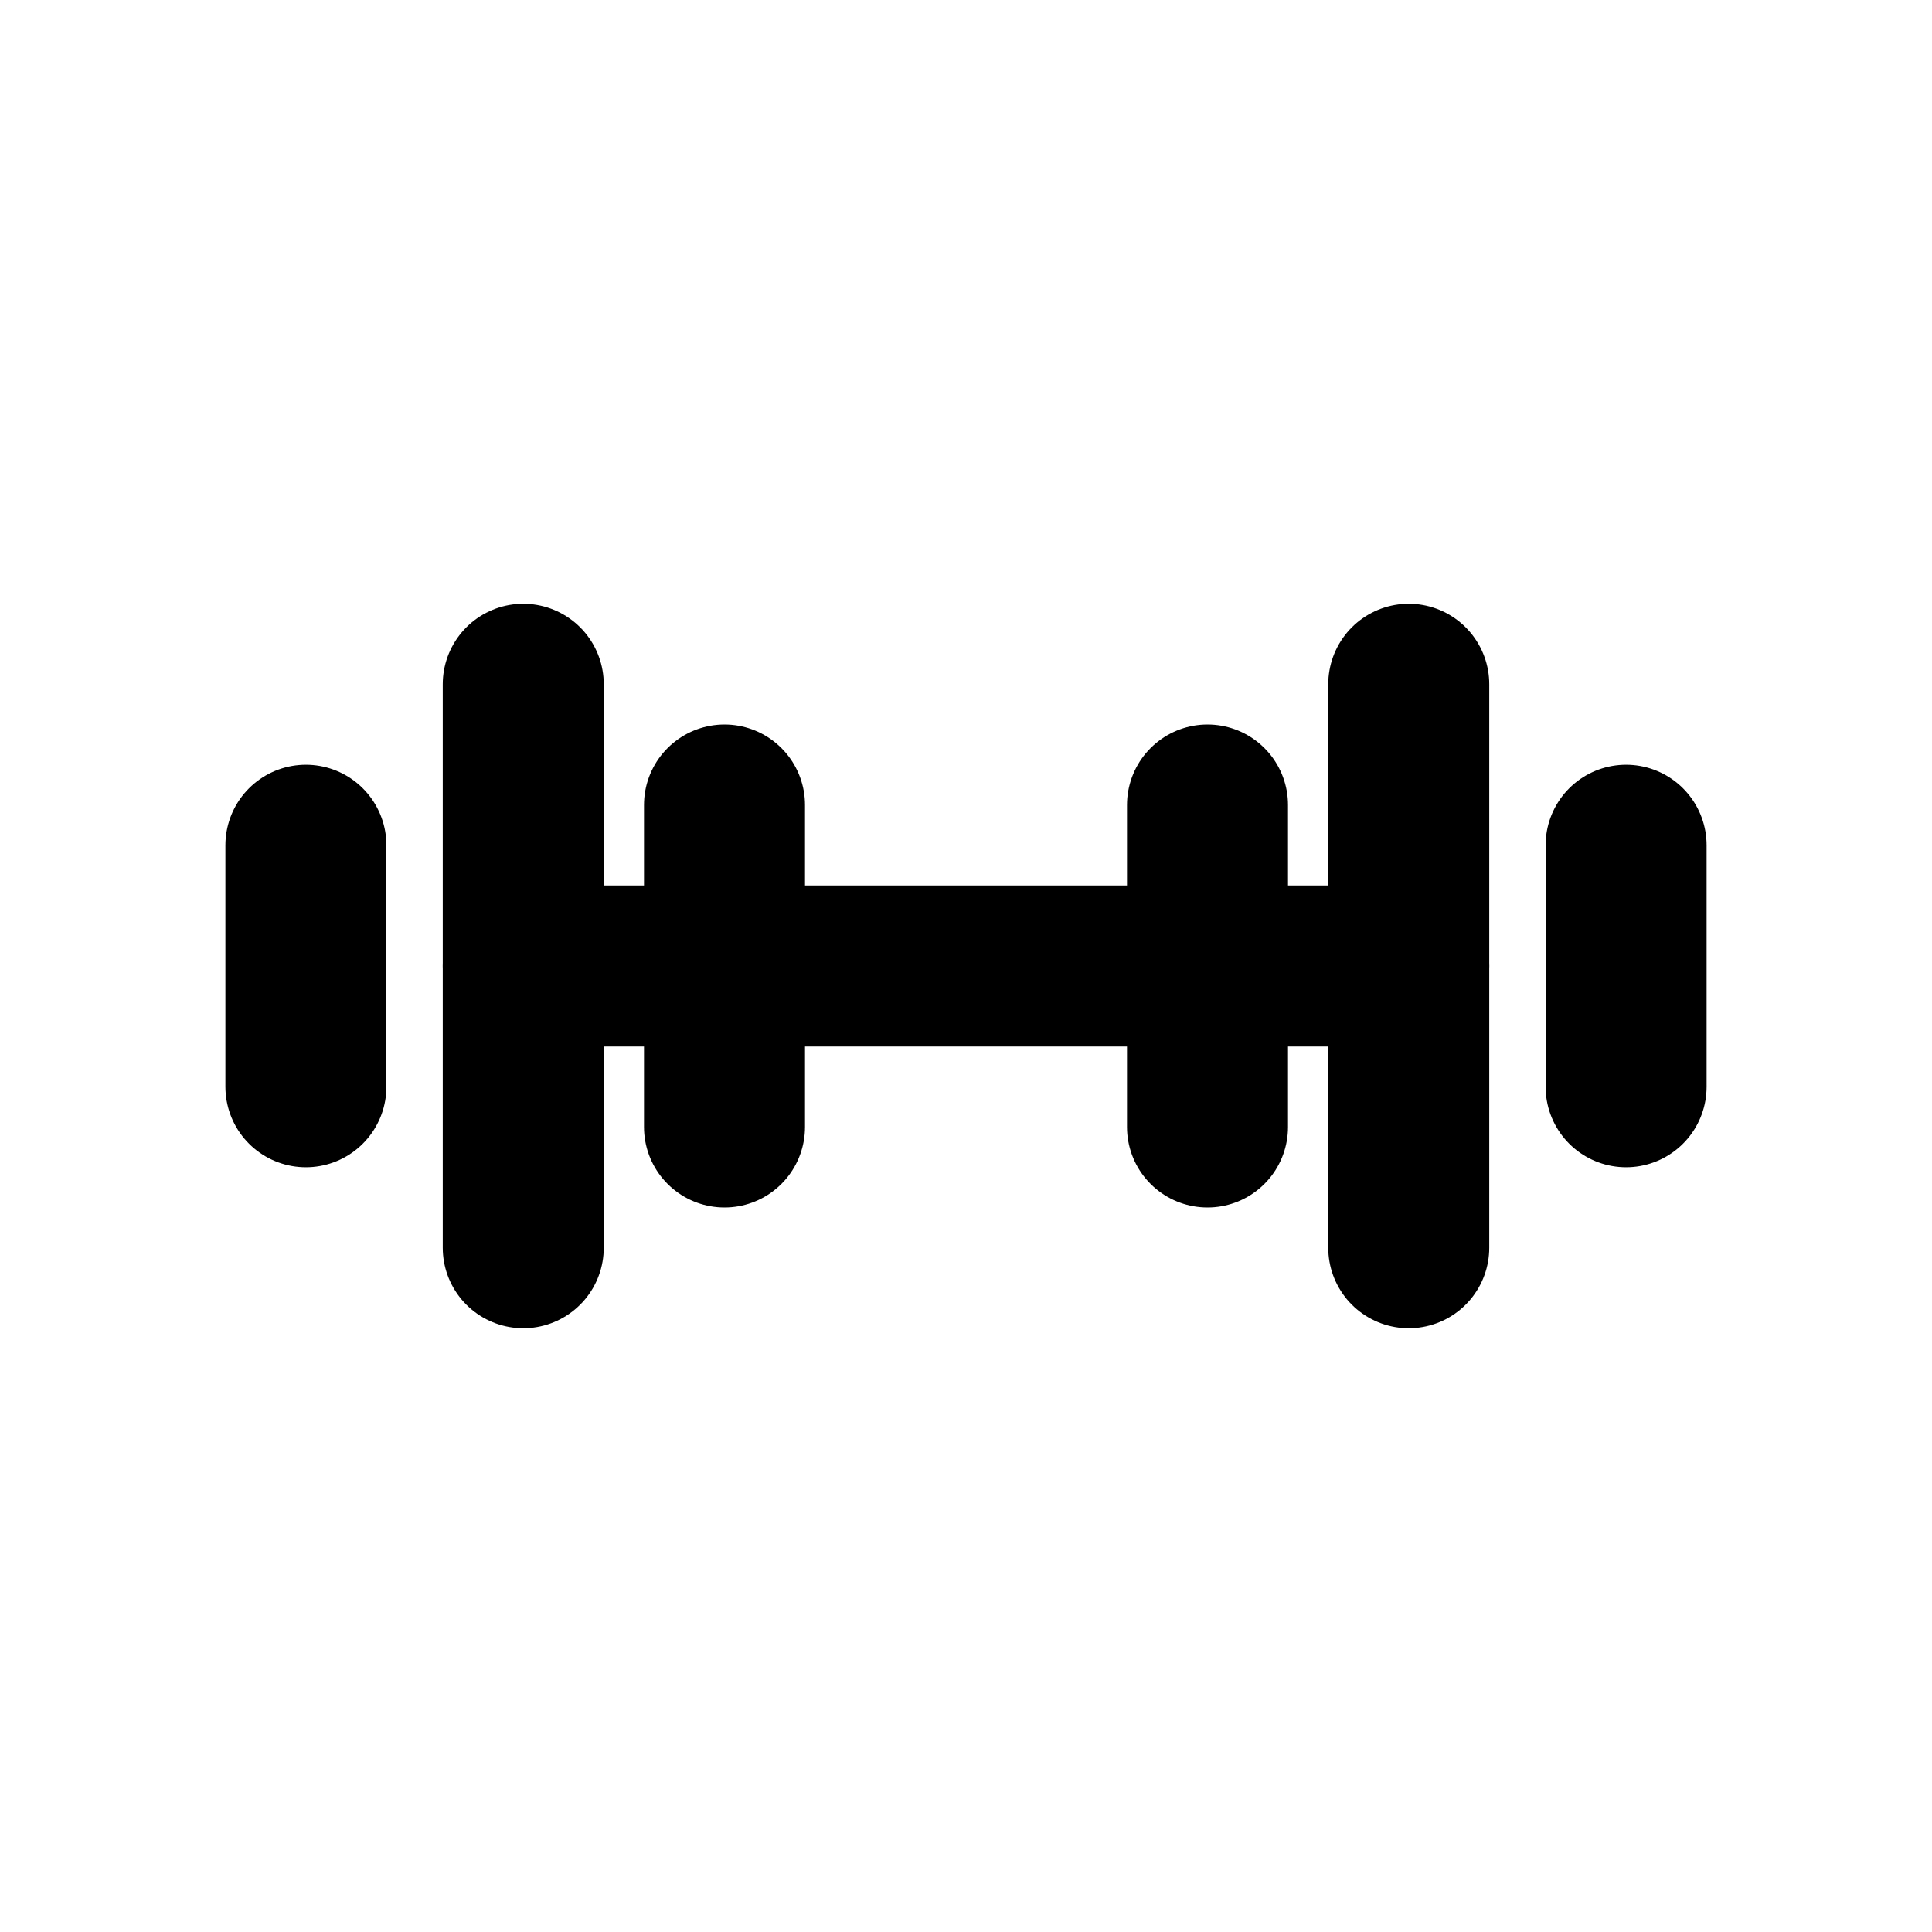
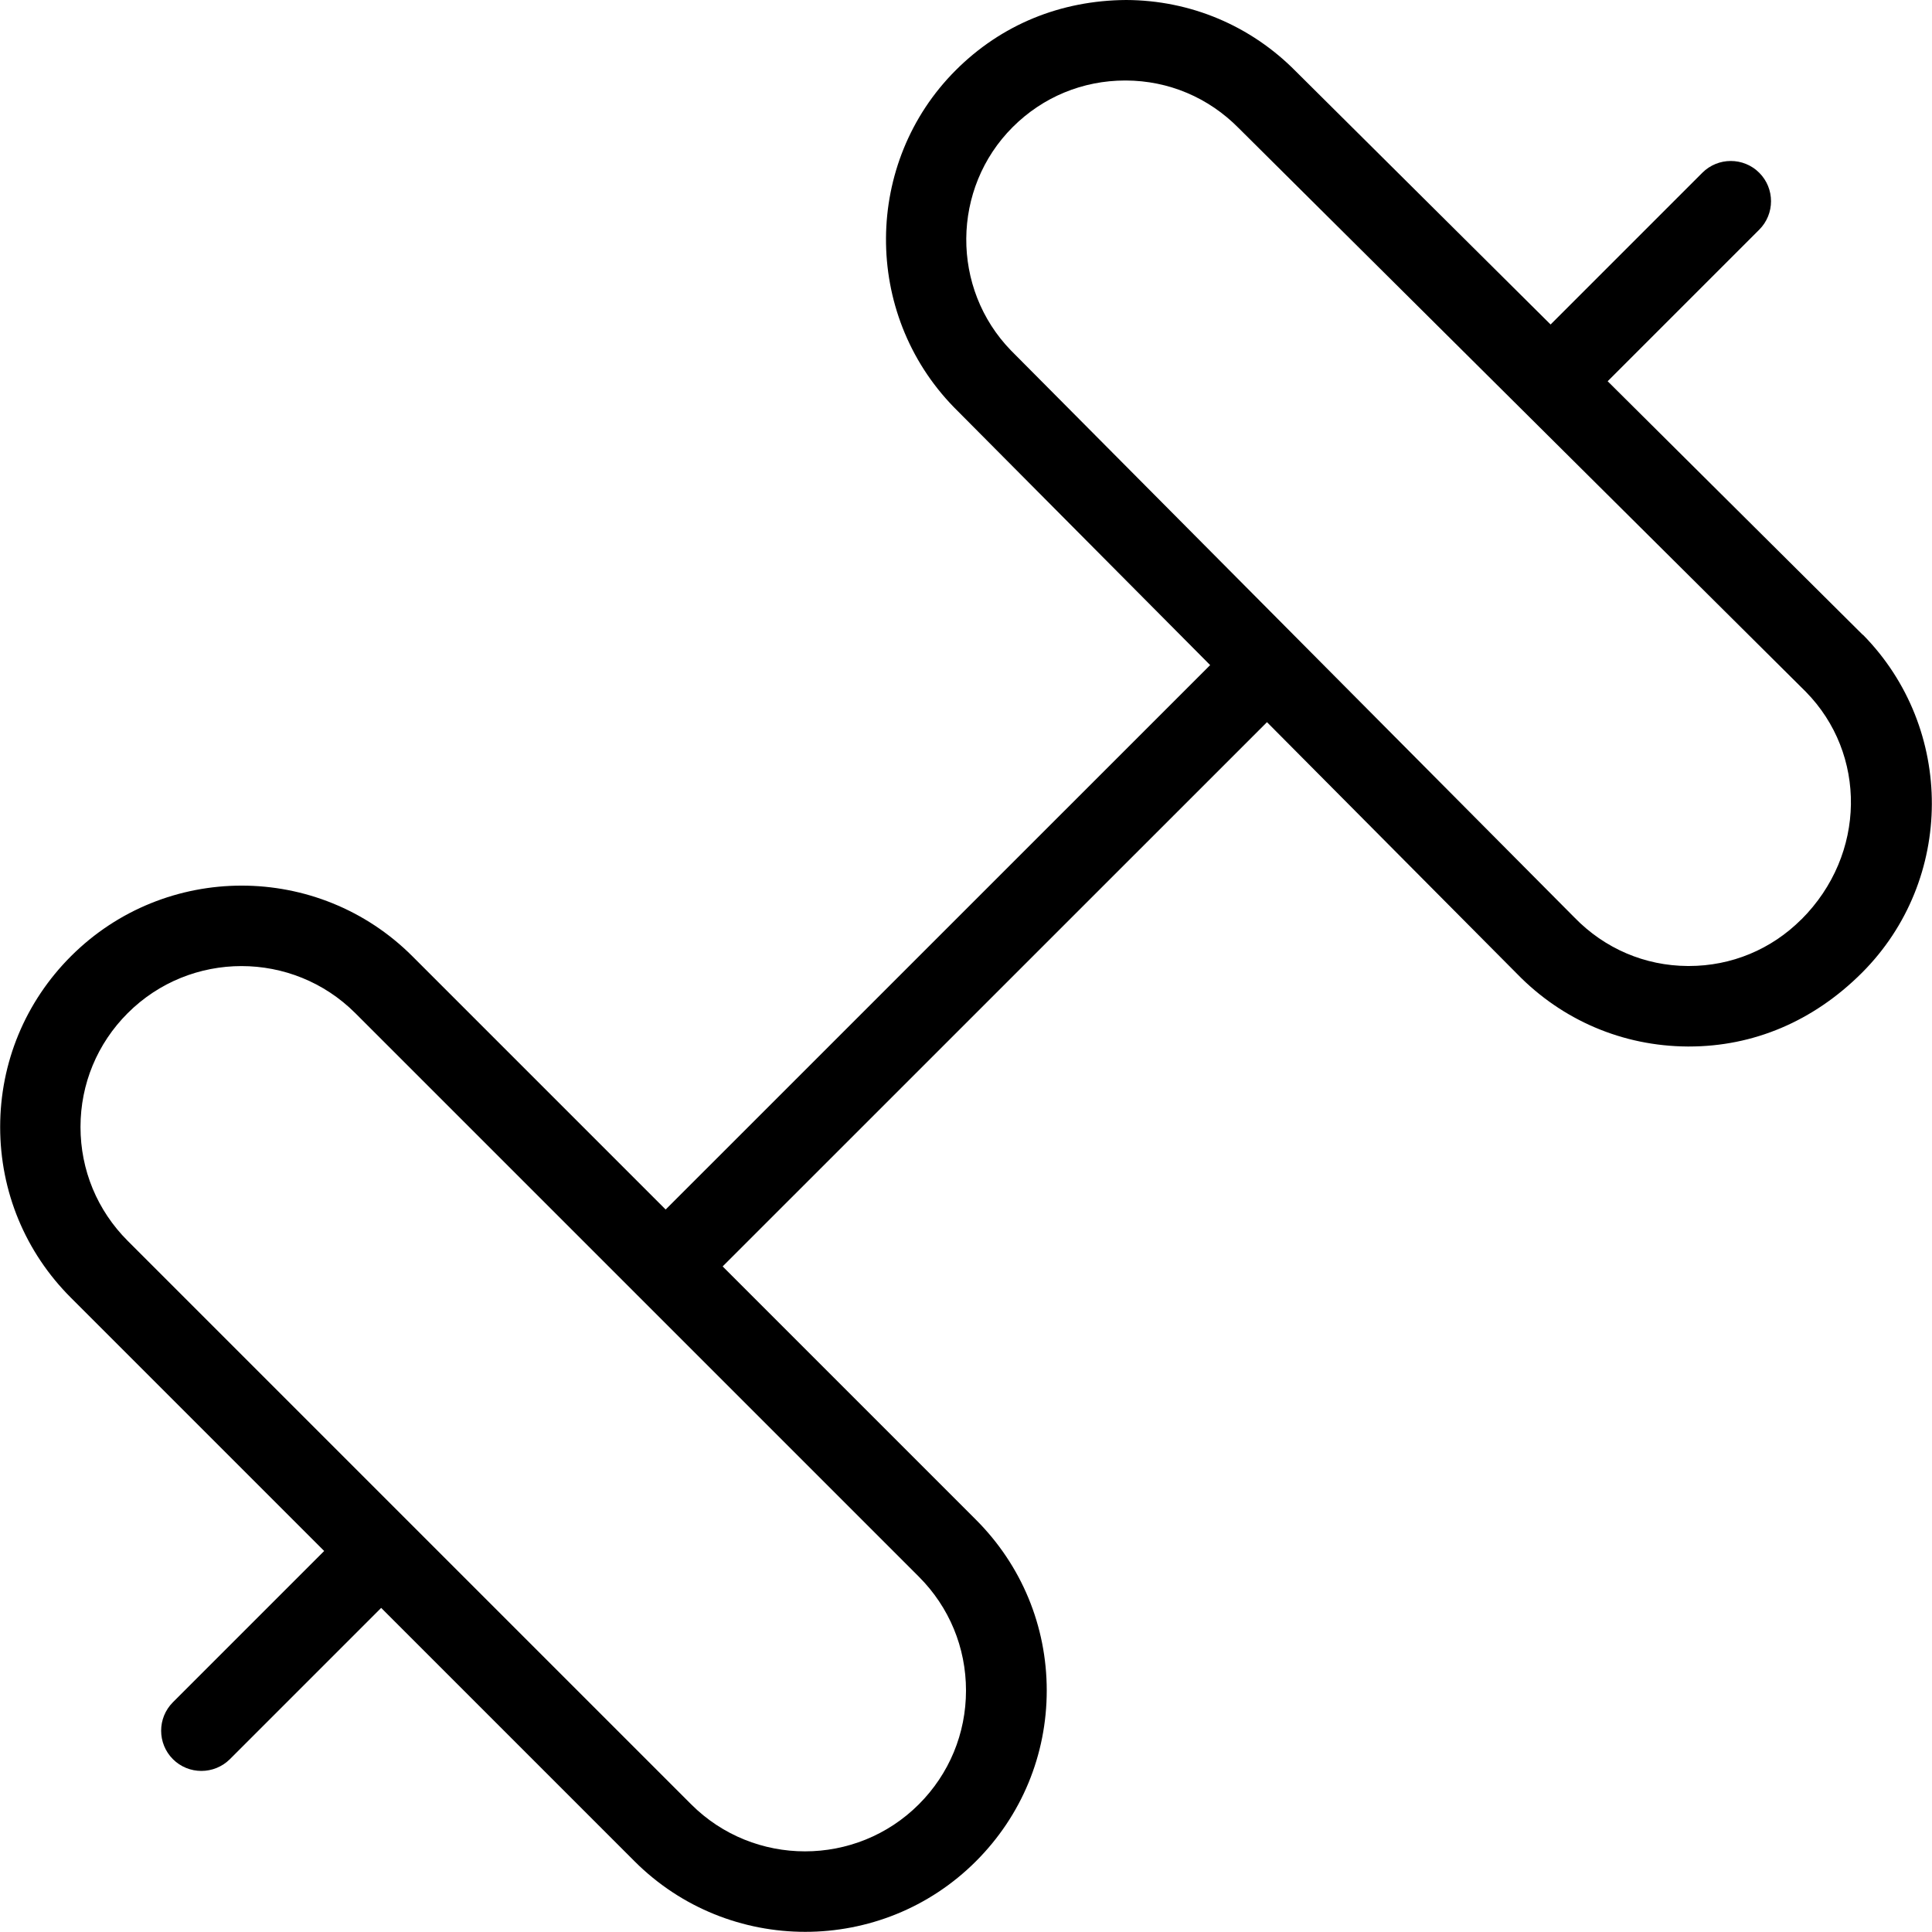
- <svg xmlns="http://www.w3.org/2000/svg" viewBox="0 0 24 24" fill="none" stroke="#000" stroke-width="2" stroke-linecap="round" stroke-linejoin="round">
-   <path d="M6.5 8.5v7" />
-   <path d="M17.5 8.5v7" />
-   <path d="M3.8 10.5v3" />
-   <path d="M20.2 10.5v3" />
-   <path d="M6.5 12h11" />
-   <path d="M9 10v4" />
-   <path d="M15 10v4" />
+ <svg xmlns="http://www.w3.org/2000/svg" id="Layer_1" data-name="Layer 1" viewBox="0 0 24 24">
+   <path d="m23.14,7.886l-3.169-3.15,1.883-1.883c.195-.195.195-.512,0-.707s-.512-.195-.707,0l-1.885,1.885-3.164-3.144c-.561-.569-1.31-.884-2.108-.887-.816.005-1.552.307-2.117.872-1.145,1.144-1.158,3.02-.025,4.185l3.185,3.205-6.764,6.763-3.146-3.146c-1.17-1.17-3.072-1.17-4.242,0-.566.566-.879,1.32-.879,2.121s.312,1.555.879,2.121l3.146,3.146-1.879,1.879c-.195.195-.195.512,0,.707.098.098.226.146.354.146s.256-.049.354-.146l1.879-1.879,3.147,3.147c.585.585,1.353.877,2.121.877s1.536-.292,2.121-.877c.566-.566.879-1.32.879-2.121s-.313-1.555-.879-2.121l-3.147-3.147,6.762-6.761,3.108,3.128c.561.576,1.312.896,2.115.901h.02c.796,0,1.542-.31,2.148-.916,1.152-1.152,1.159-3.034.012-4.199Zm-11.14,13.114c0,.534-.208,1.036-.586,1.414-.779.779-2.049.779-2.828,0L1.586,15.414c-.378-.378-.586-.88-.586-1.414s.208-1.036.586-1.414c.39-.39.902-.585,1.414-.585s1.024.195,1.414.585l3.496,3.496s.002.003.003.004.003.002.004.003l3.497,3.497c.378.378.586.88.586,1.414Zm10.377-9.579c-.374.374-.869.579-1.397.579h-.014c-.533-.003-1.032-.216-1.408-.603l-6.998-7.042c-.75-.771-.741-2.016.02-2.776.374-.374.87-.579,1.398-.579h.008c.53.002,1.027.211,1.403.593l7.042,6.999c.76.771.756,2.021-.054,2.83Z" />
</svg>
